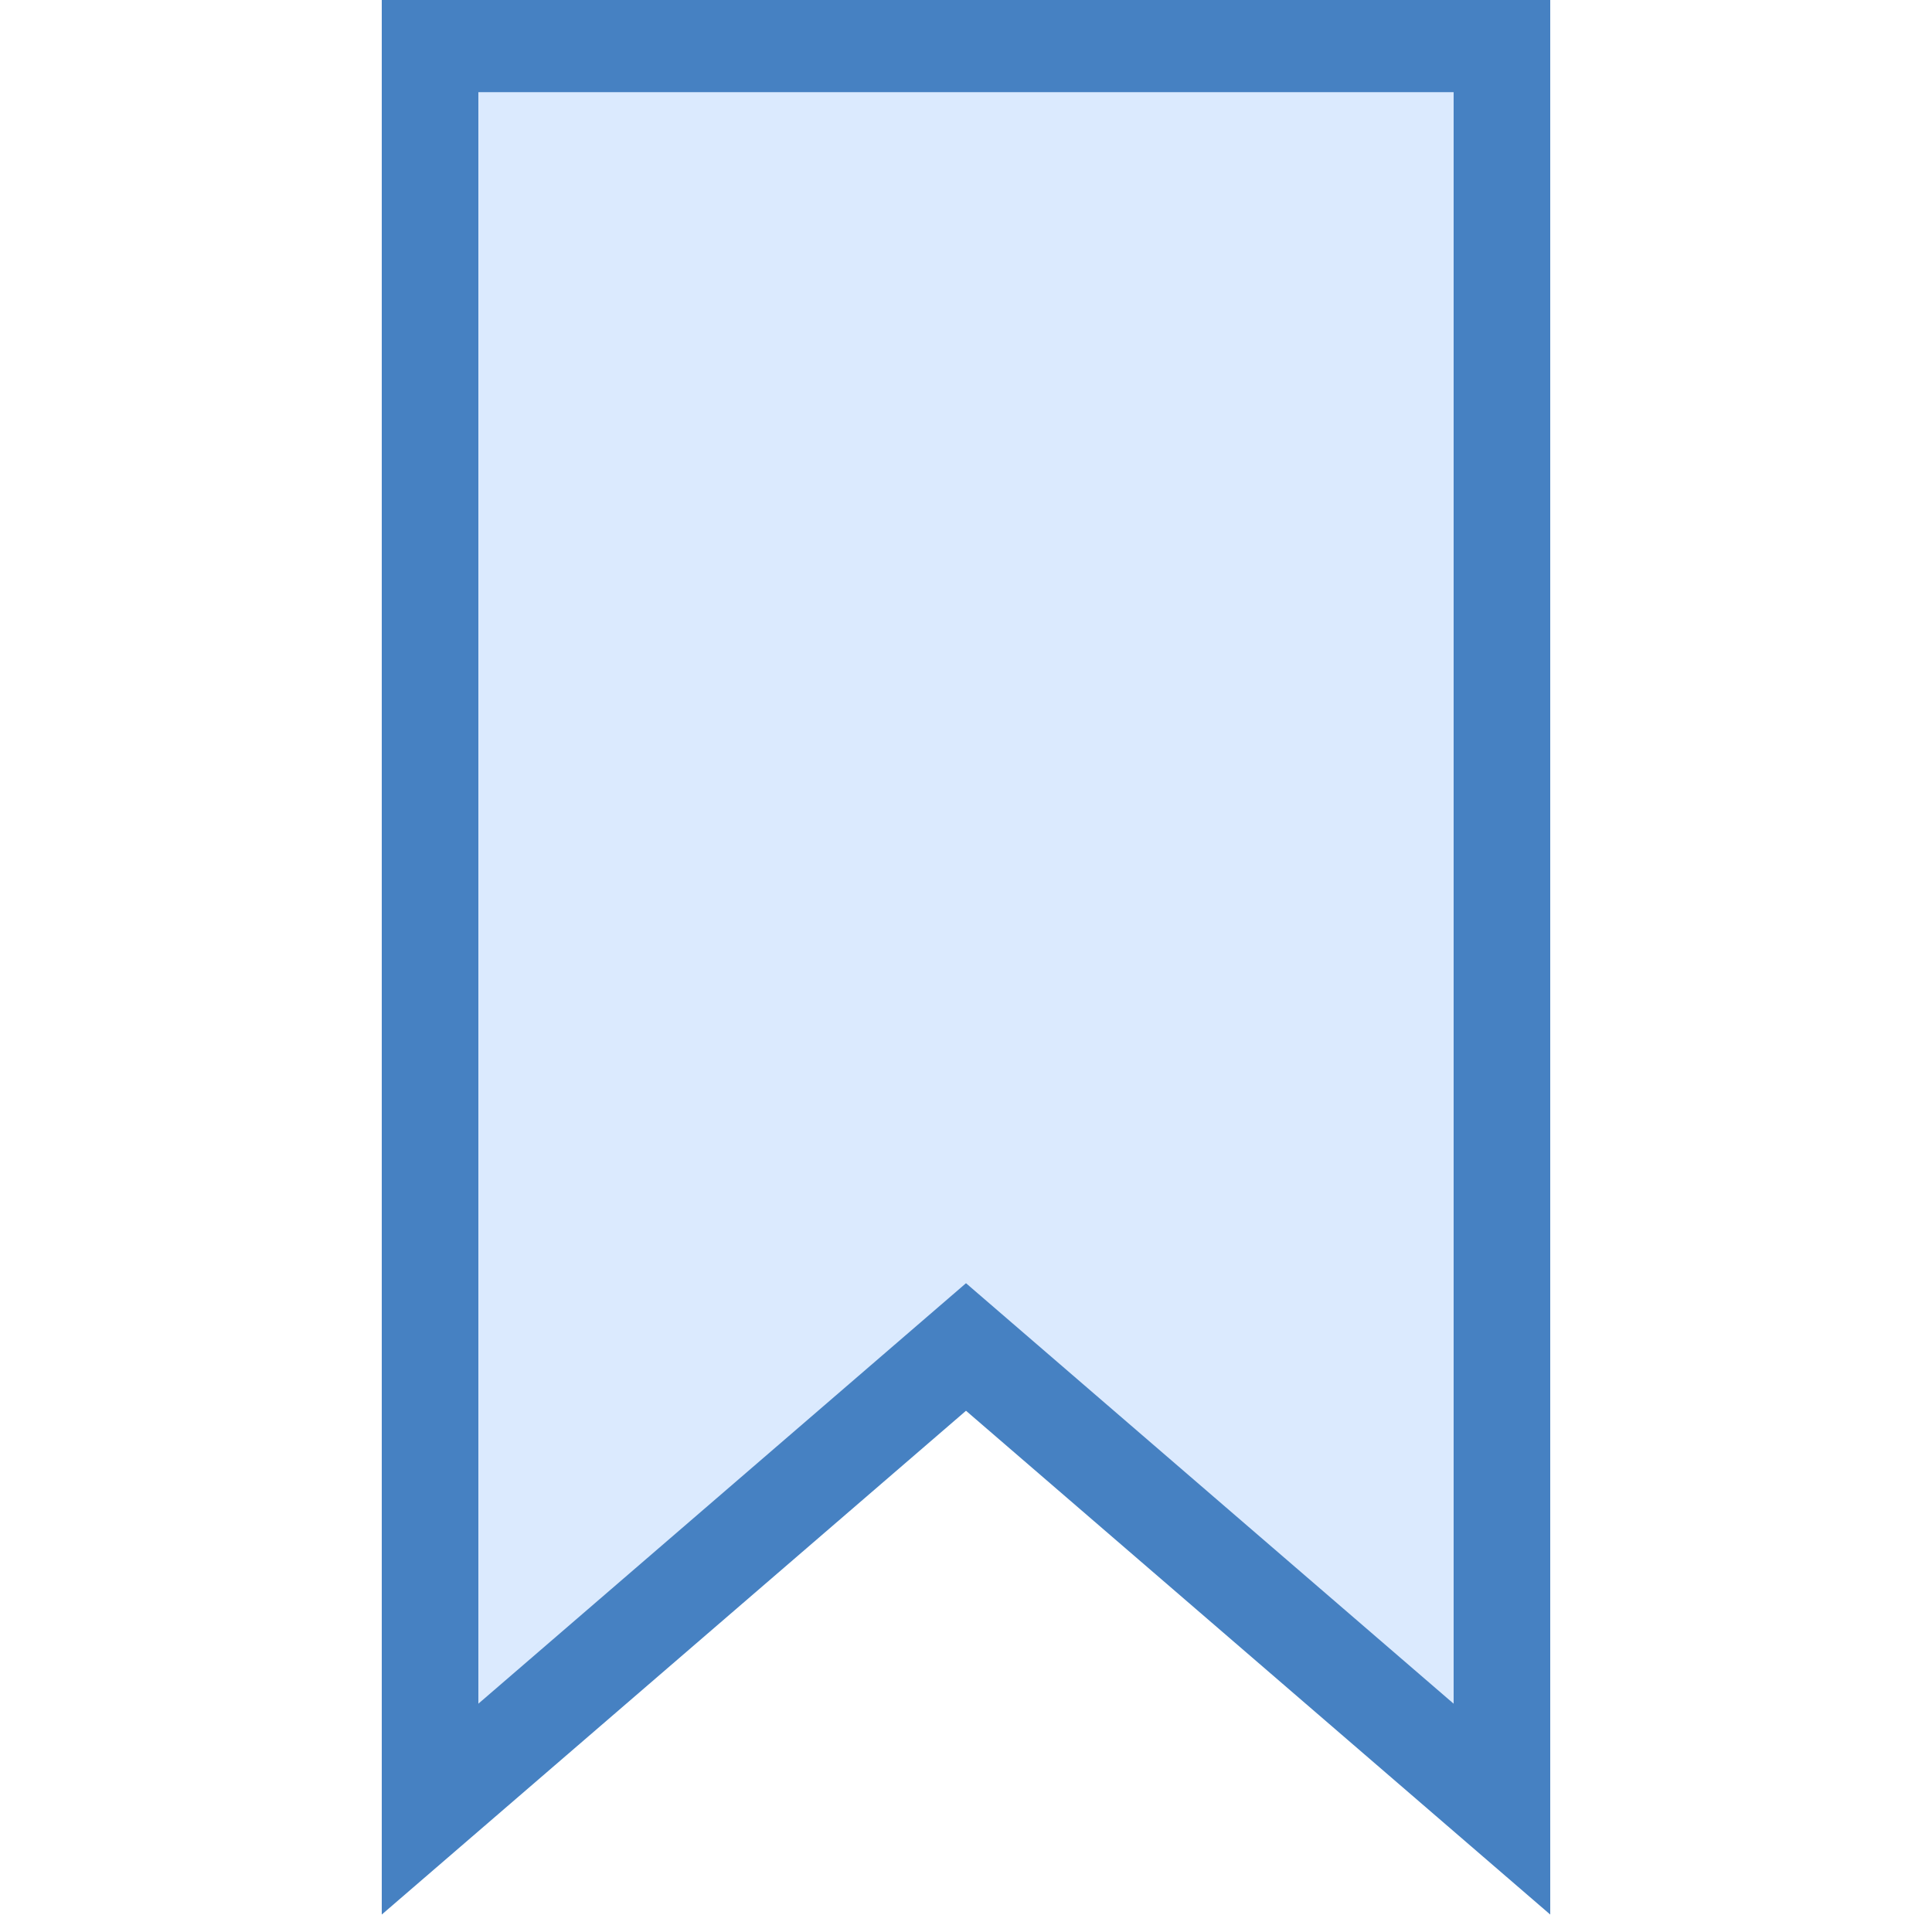
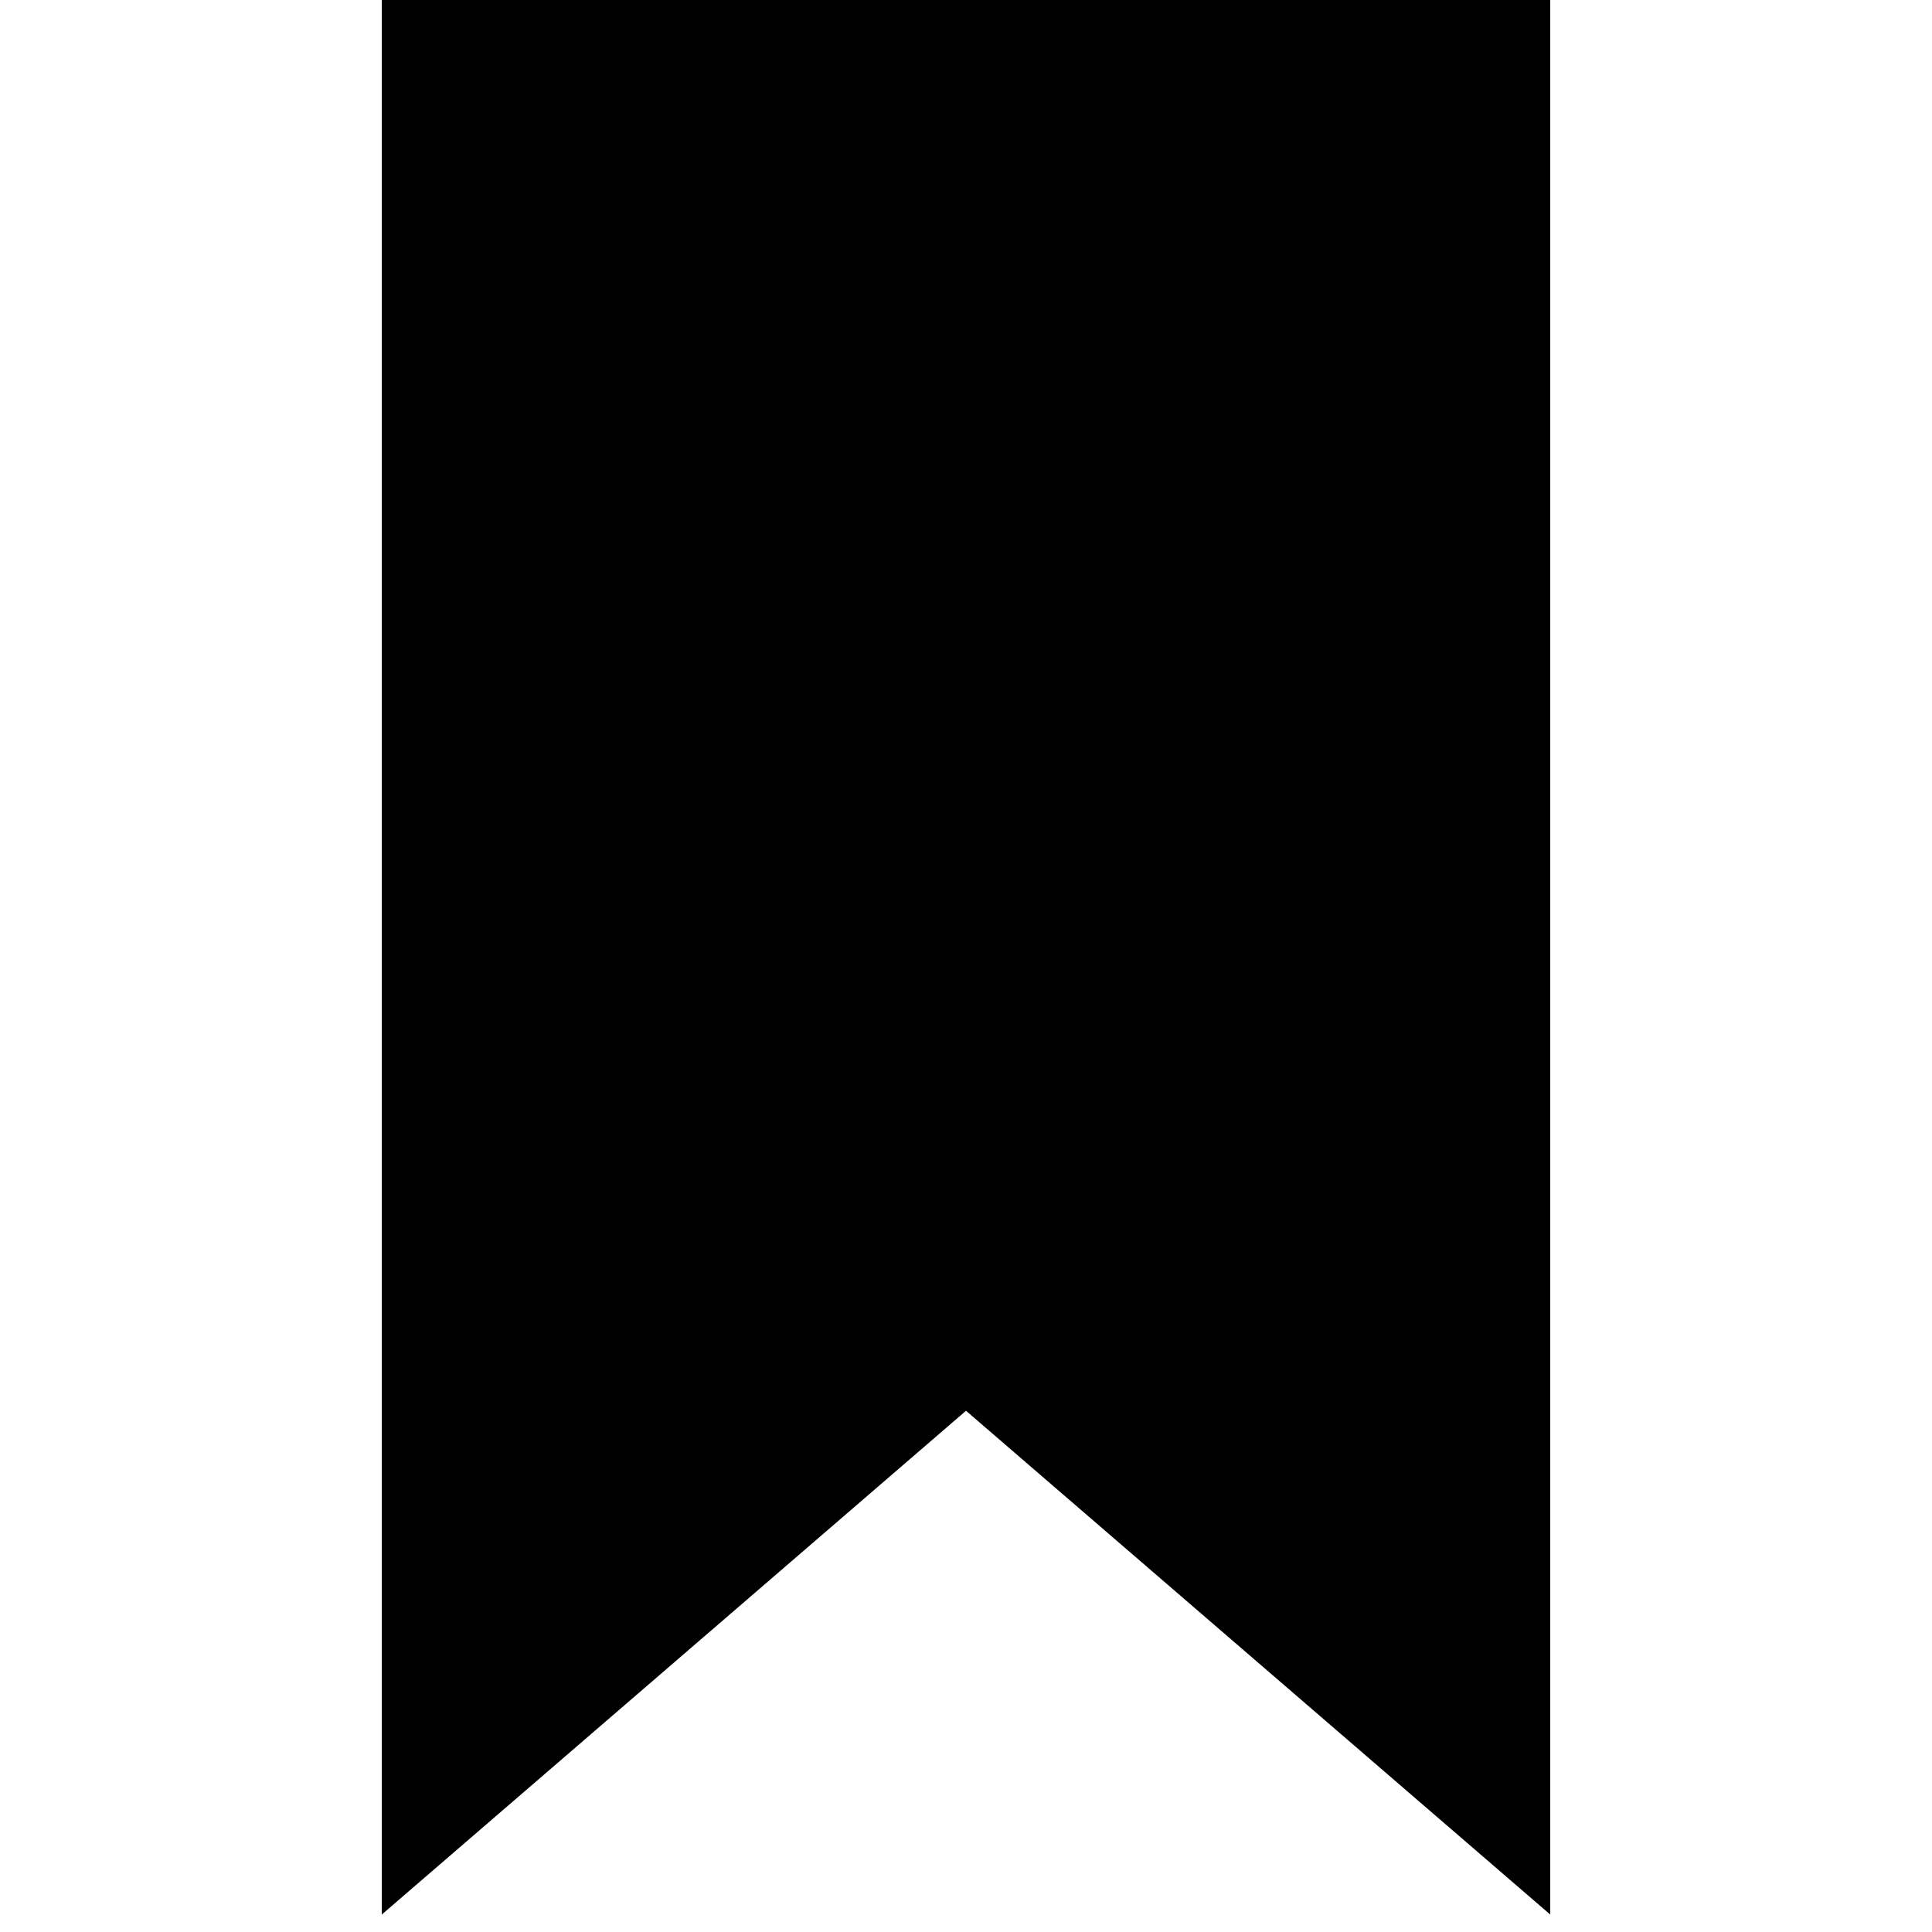
- <svg xmlns="http://www.w3.org/2000/svg" width="10mm" height="10mm" viewBox="0 0 10 10">
-   <path d="M2.226.227h5.548v9.137L5 6.972 2.226 9.364Z" style="fill:#dbeafe;fill-opacity:1;stroke:#4681c2;stroke-width:.5;stroke-dasharray:none;stroke-opacity:1;paint-order:fill markers stroke" />
+ <svg xmlns="http://www.w3.org/2000/svg" width="10mm" height="10mm" viewBox="0 0 10 10" version="1.1" id="svg1">
+   <defs id="defs1" />
+   <path d="M2.226.227h5.548v9.137L5 6.972 2.226 9.364Z" style="fill:#000000;fill-opacity:1;stroke:#000000;stroke-width:0.5;stroke-dasharray:none;stroke-opacity:1;paint-order:fill markers stroke" id="path1" />
</svg>
